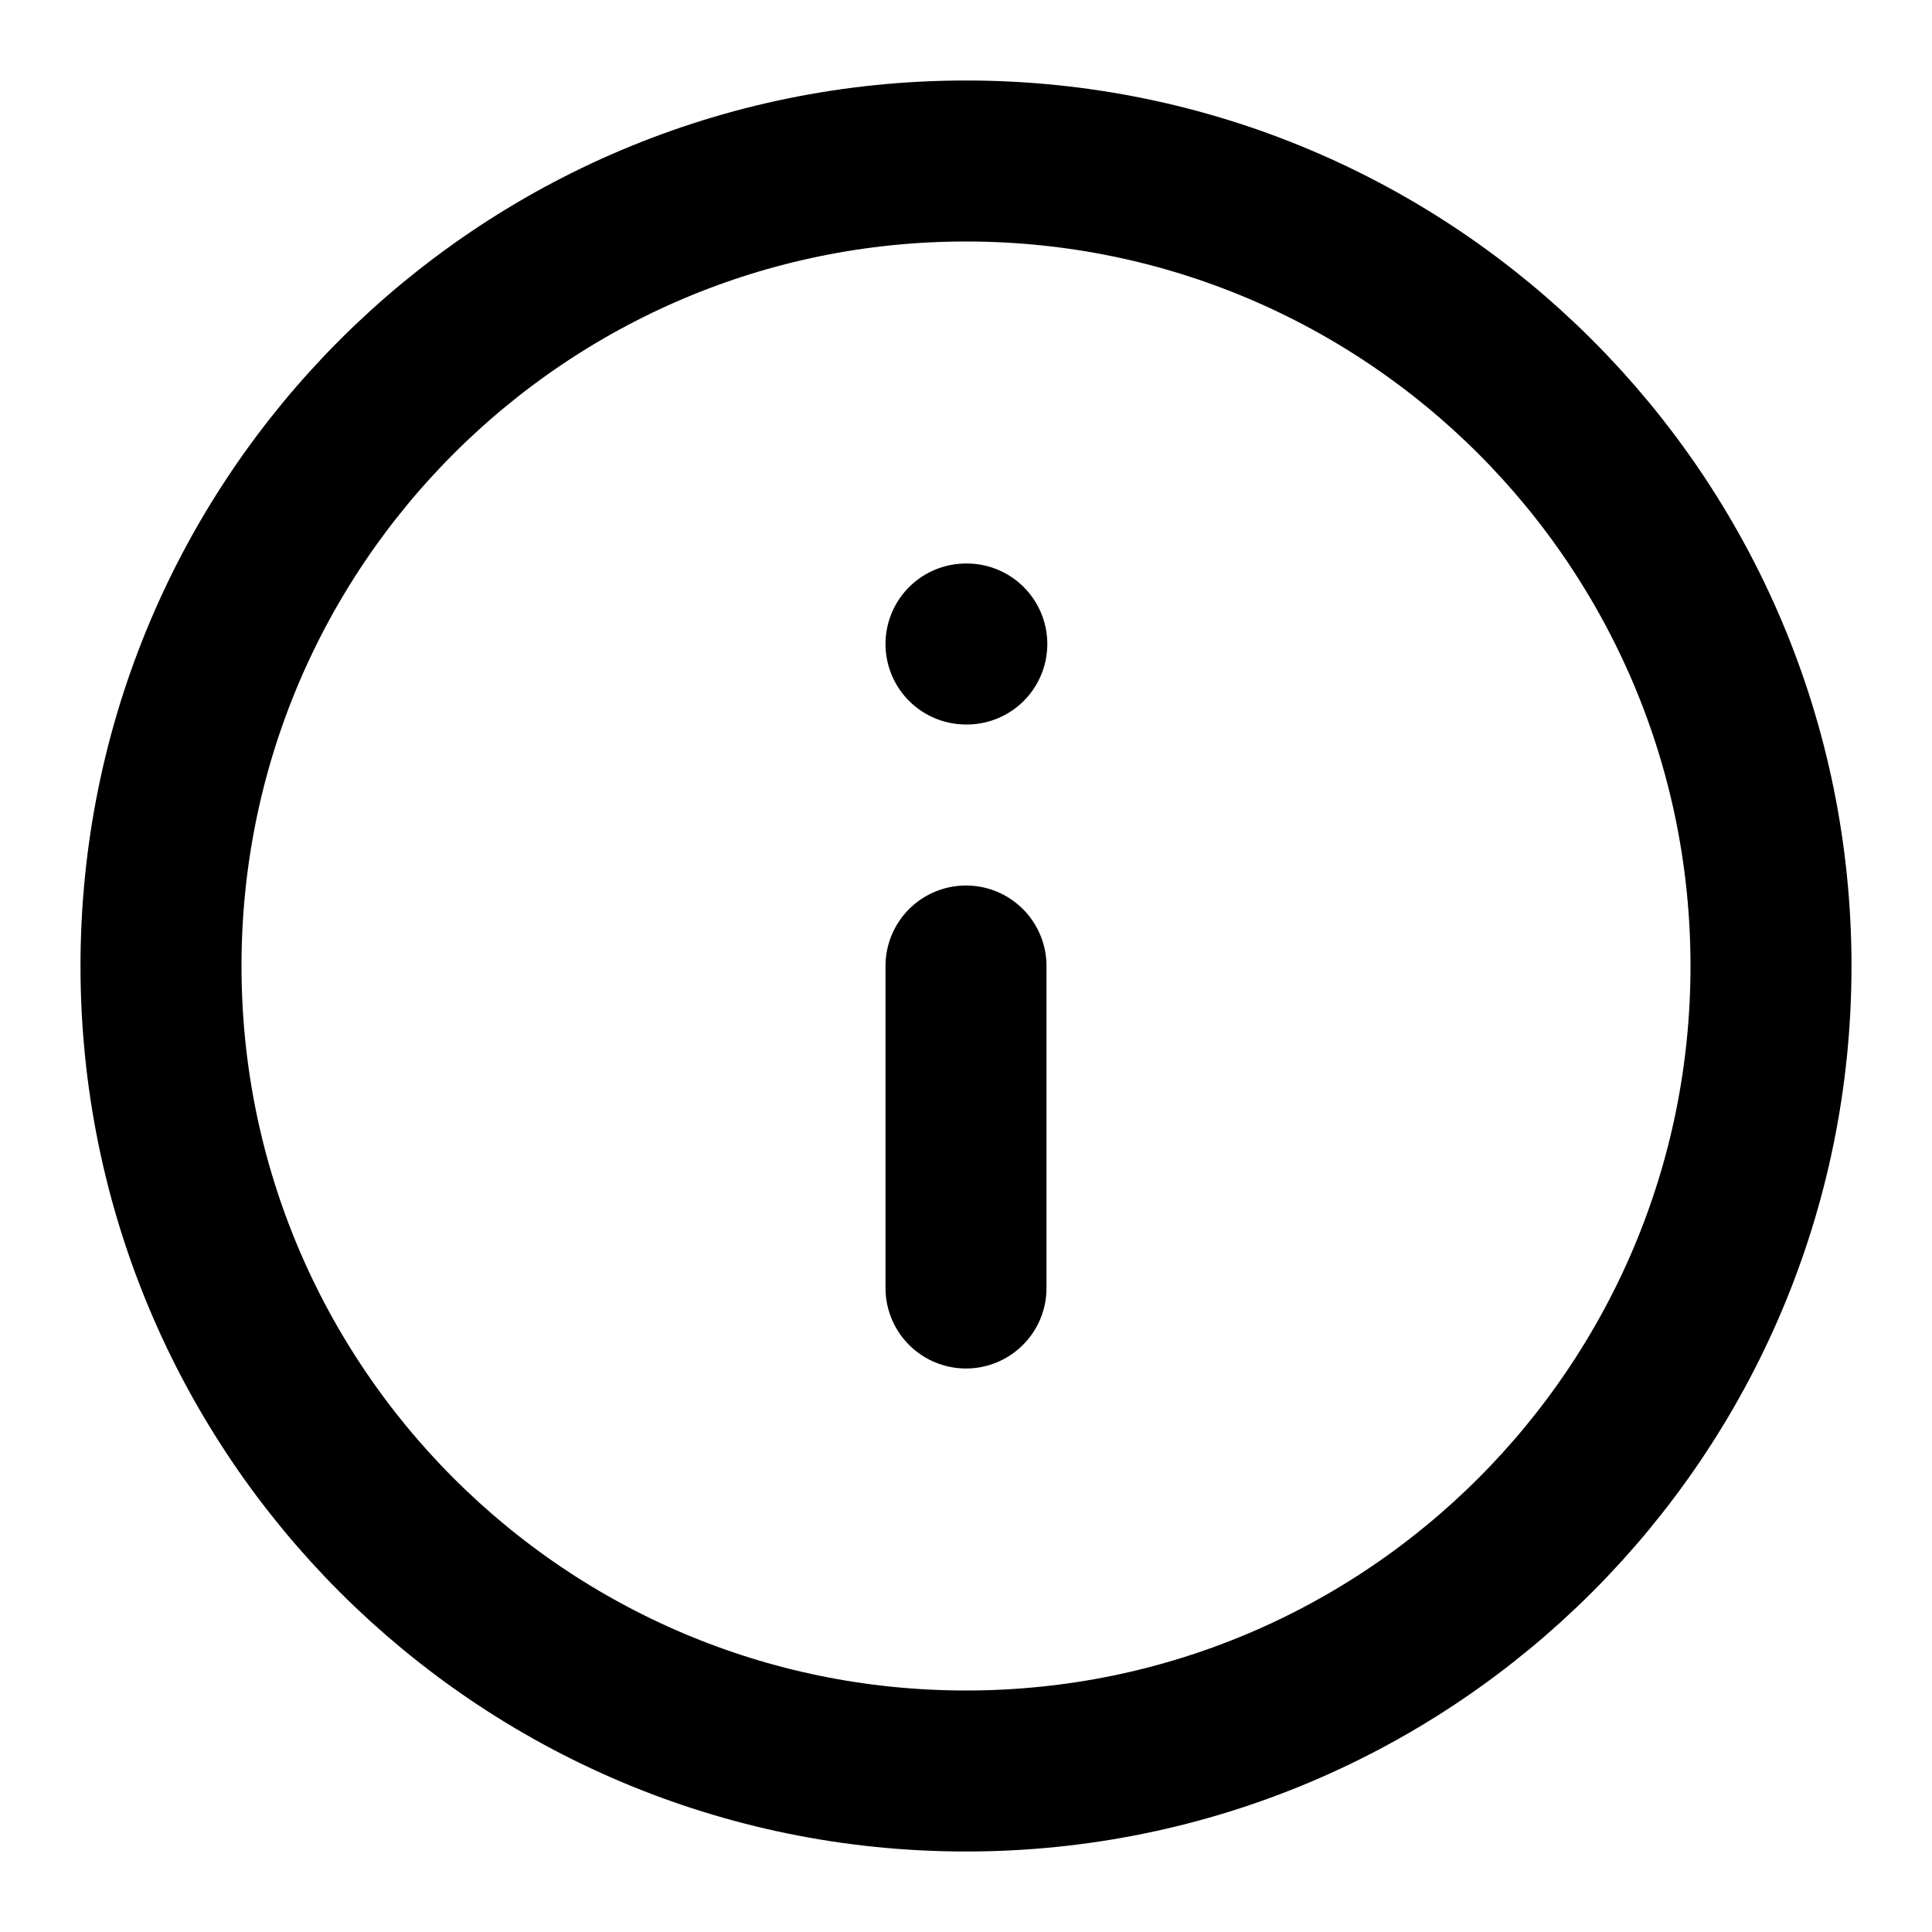
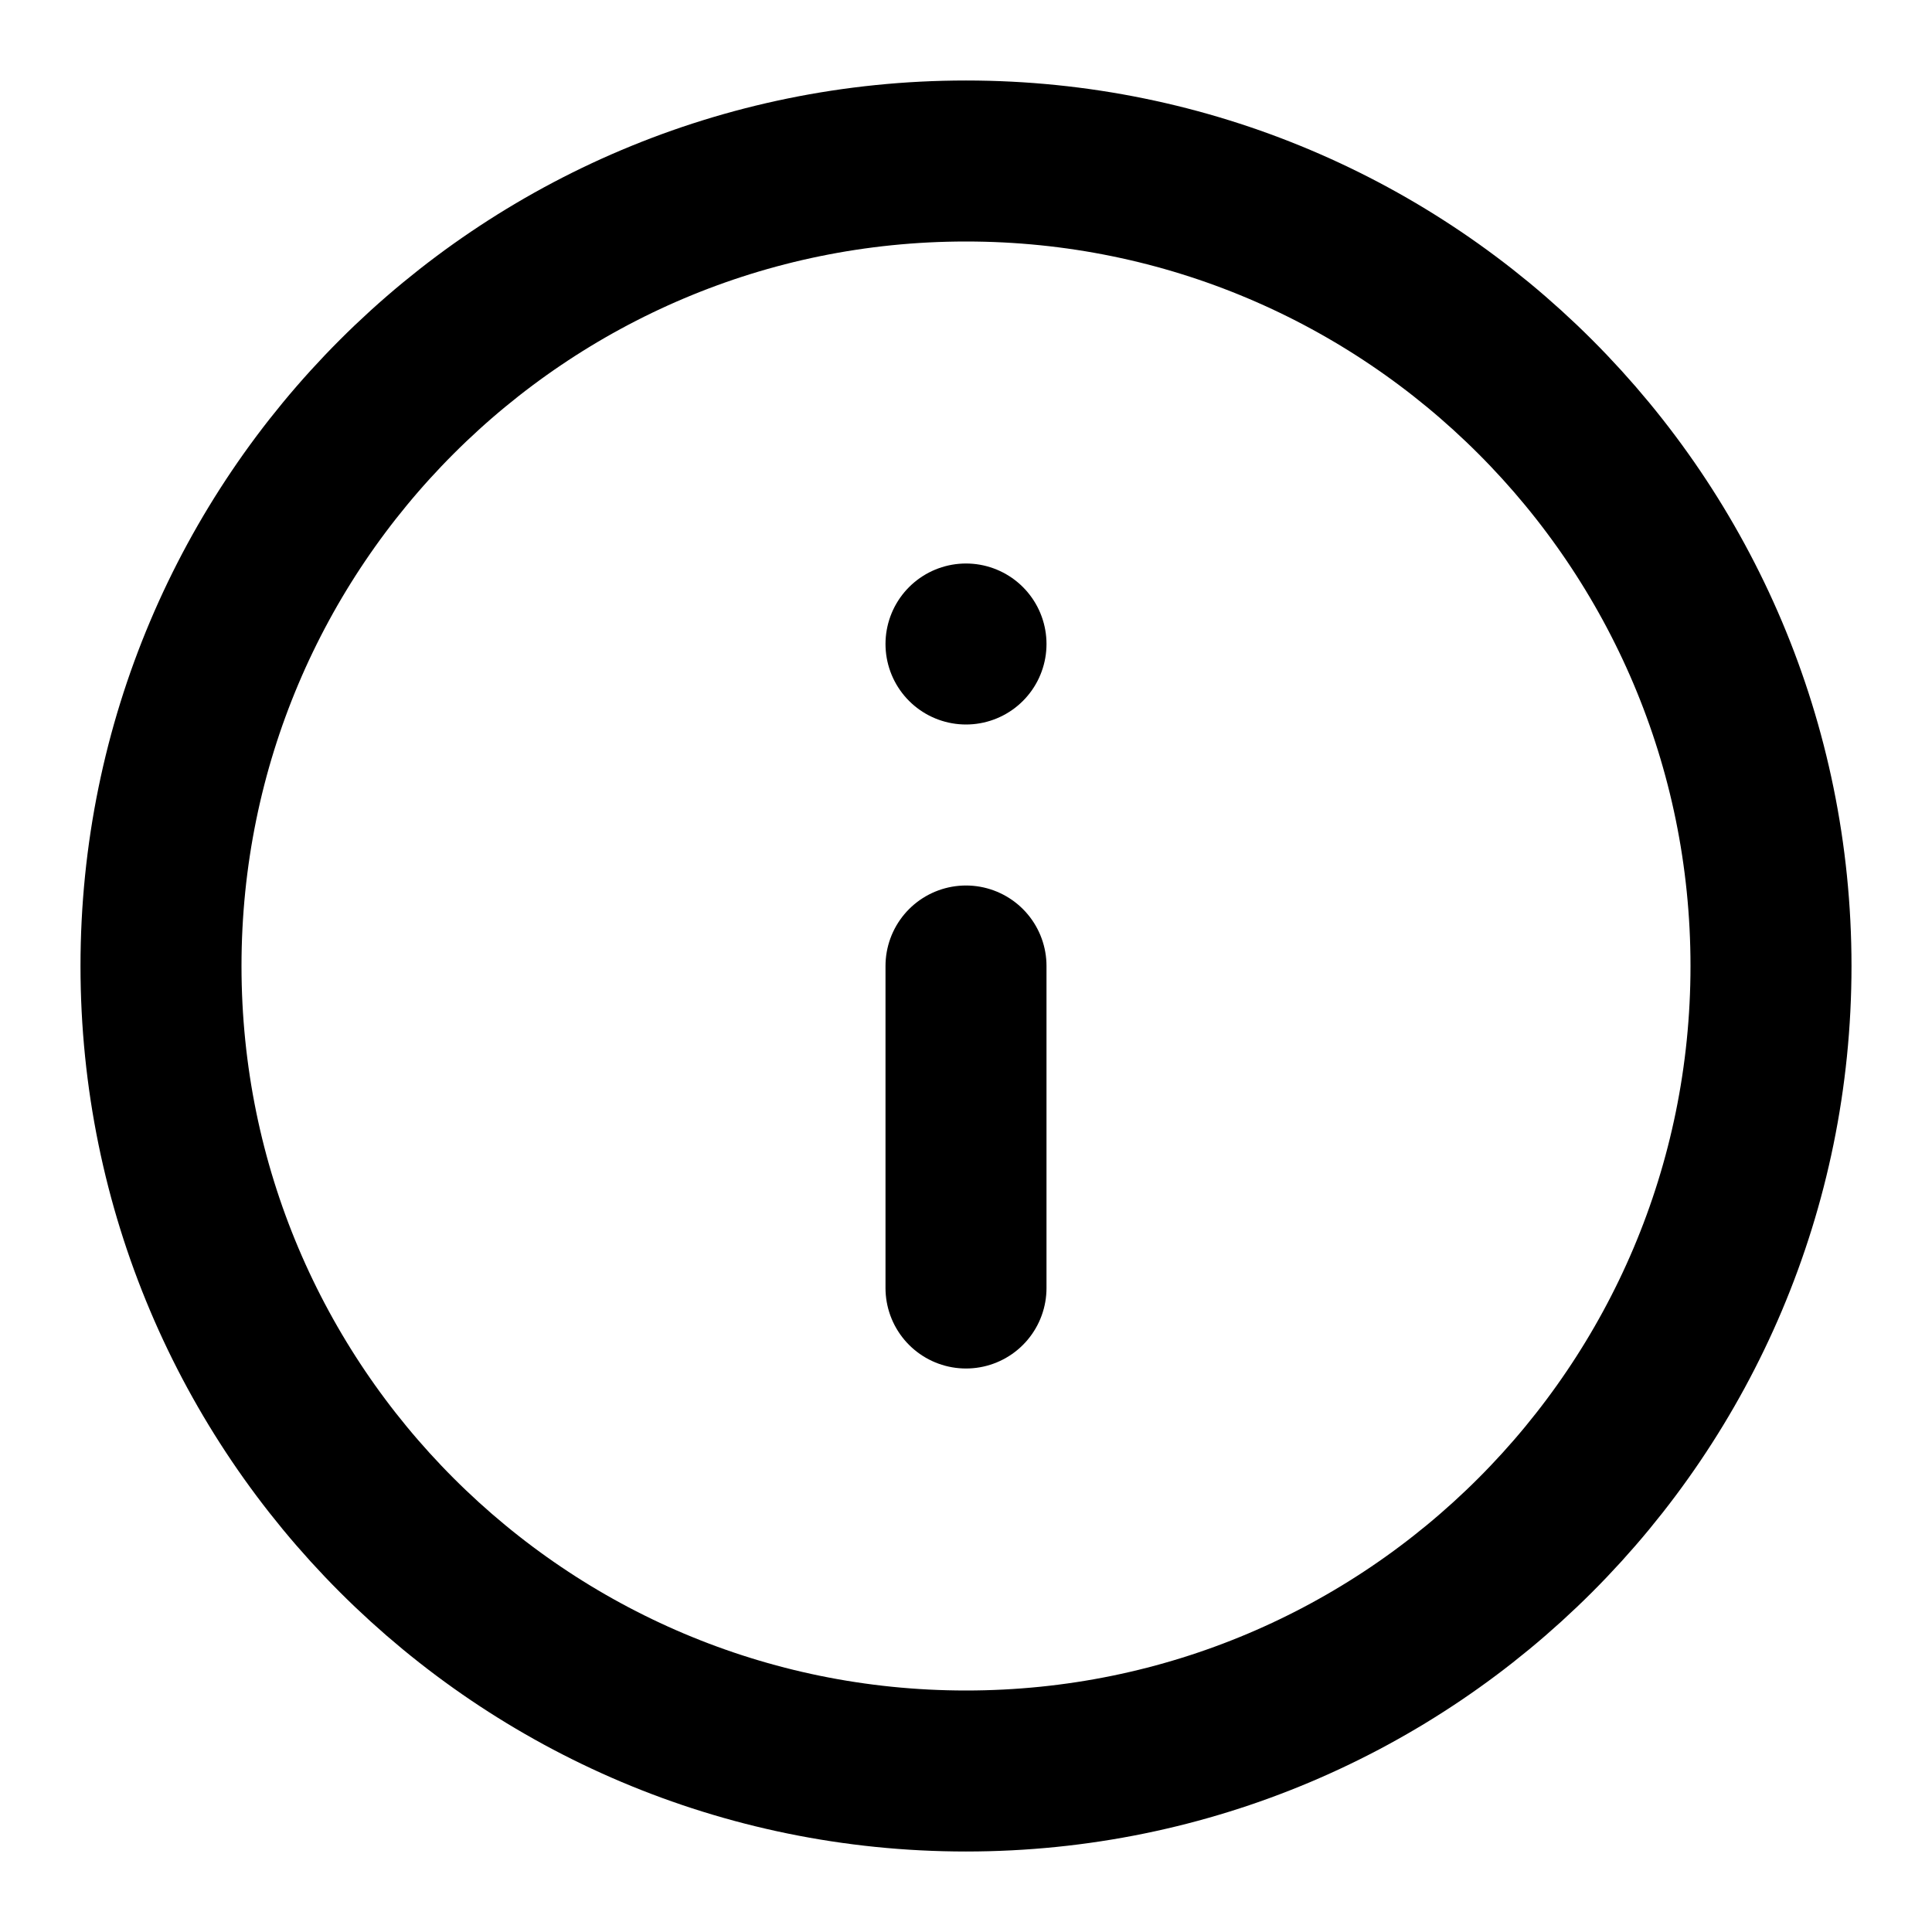
- <svg xmlns="http://www.w3.org/2000/svg" width="24" height="24" viewBox="0 0 24 24" fill="none" stroke="currentColor" stroke-width="2" stroke-linecap="round" stroke-linejoin="round" class="lucide lucide-info w-6 h-6 text-werate-purple mr-3 flex-shrink-0">
+ <svg xmlns="http://www.w3.org/2000/svg" fill="none" stroke="#000" stroke-linecap="round" stroke-width="2" viewBox="0 0 24 24">
  <circle cx="12" cy="12" r="10" />
-   <path d="M12 16v-4" />
-   <path d="M12 8h.01" />
+   <path d="M12 16v-4m0-4h0" />
</svg>
